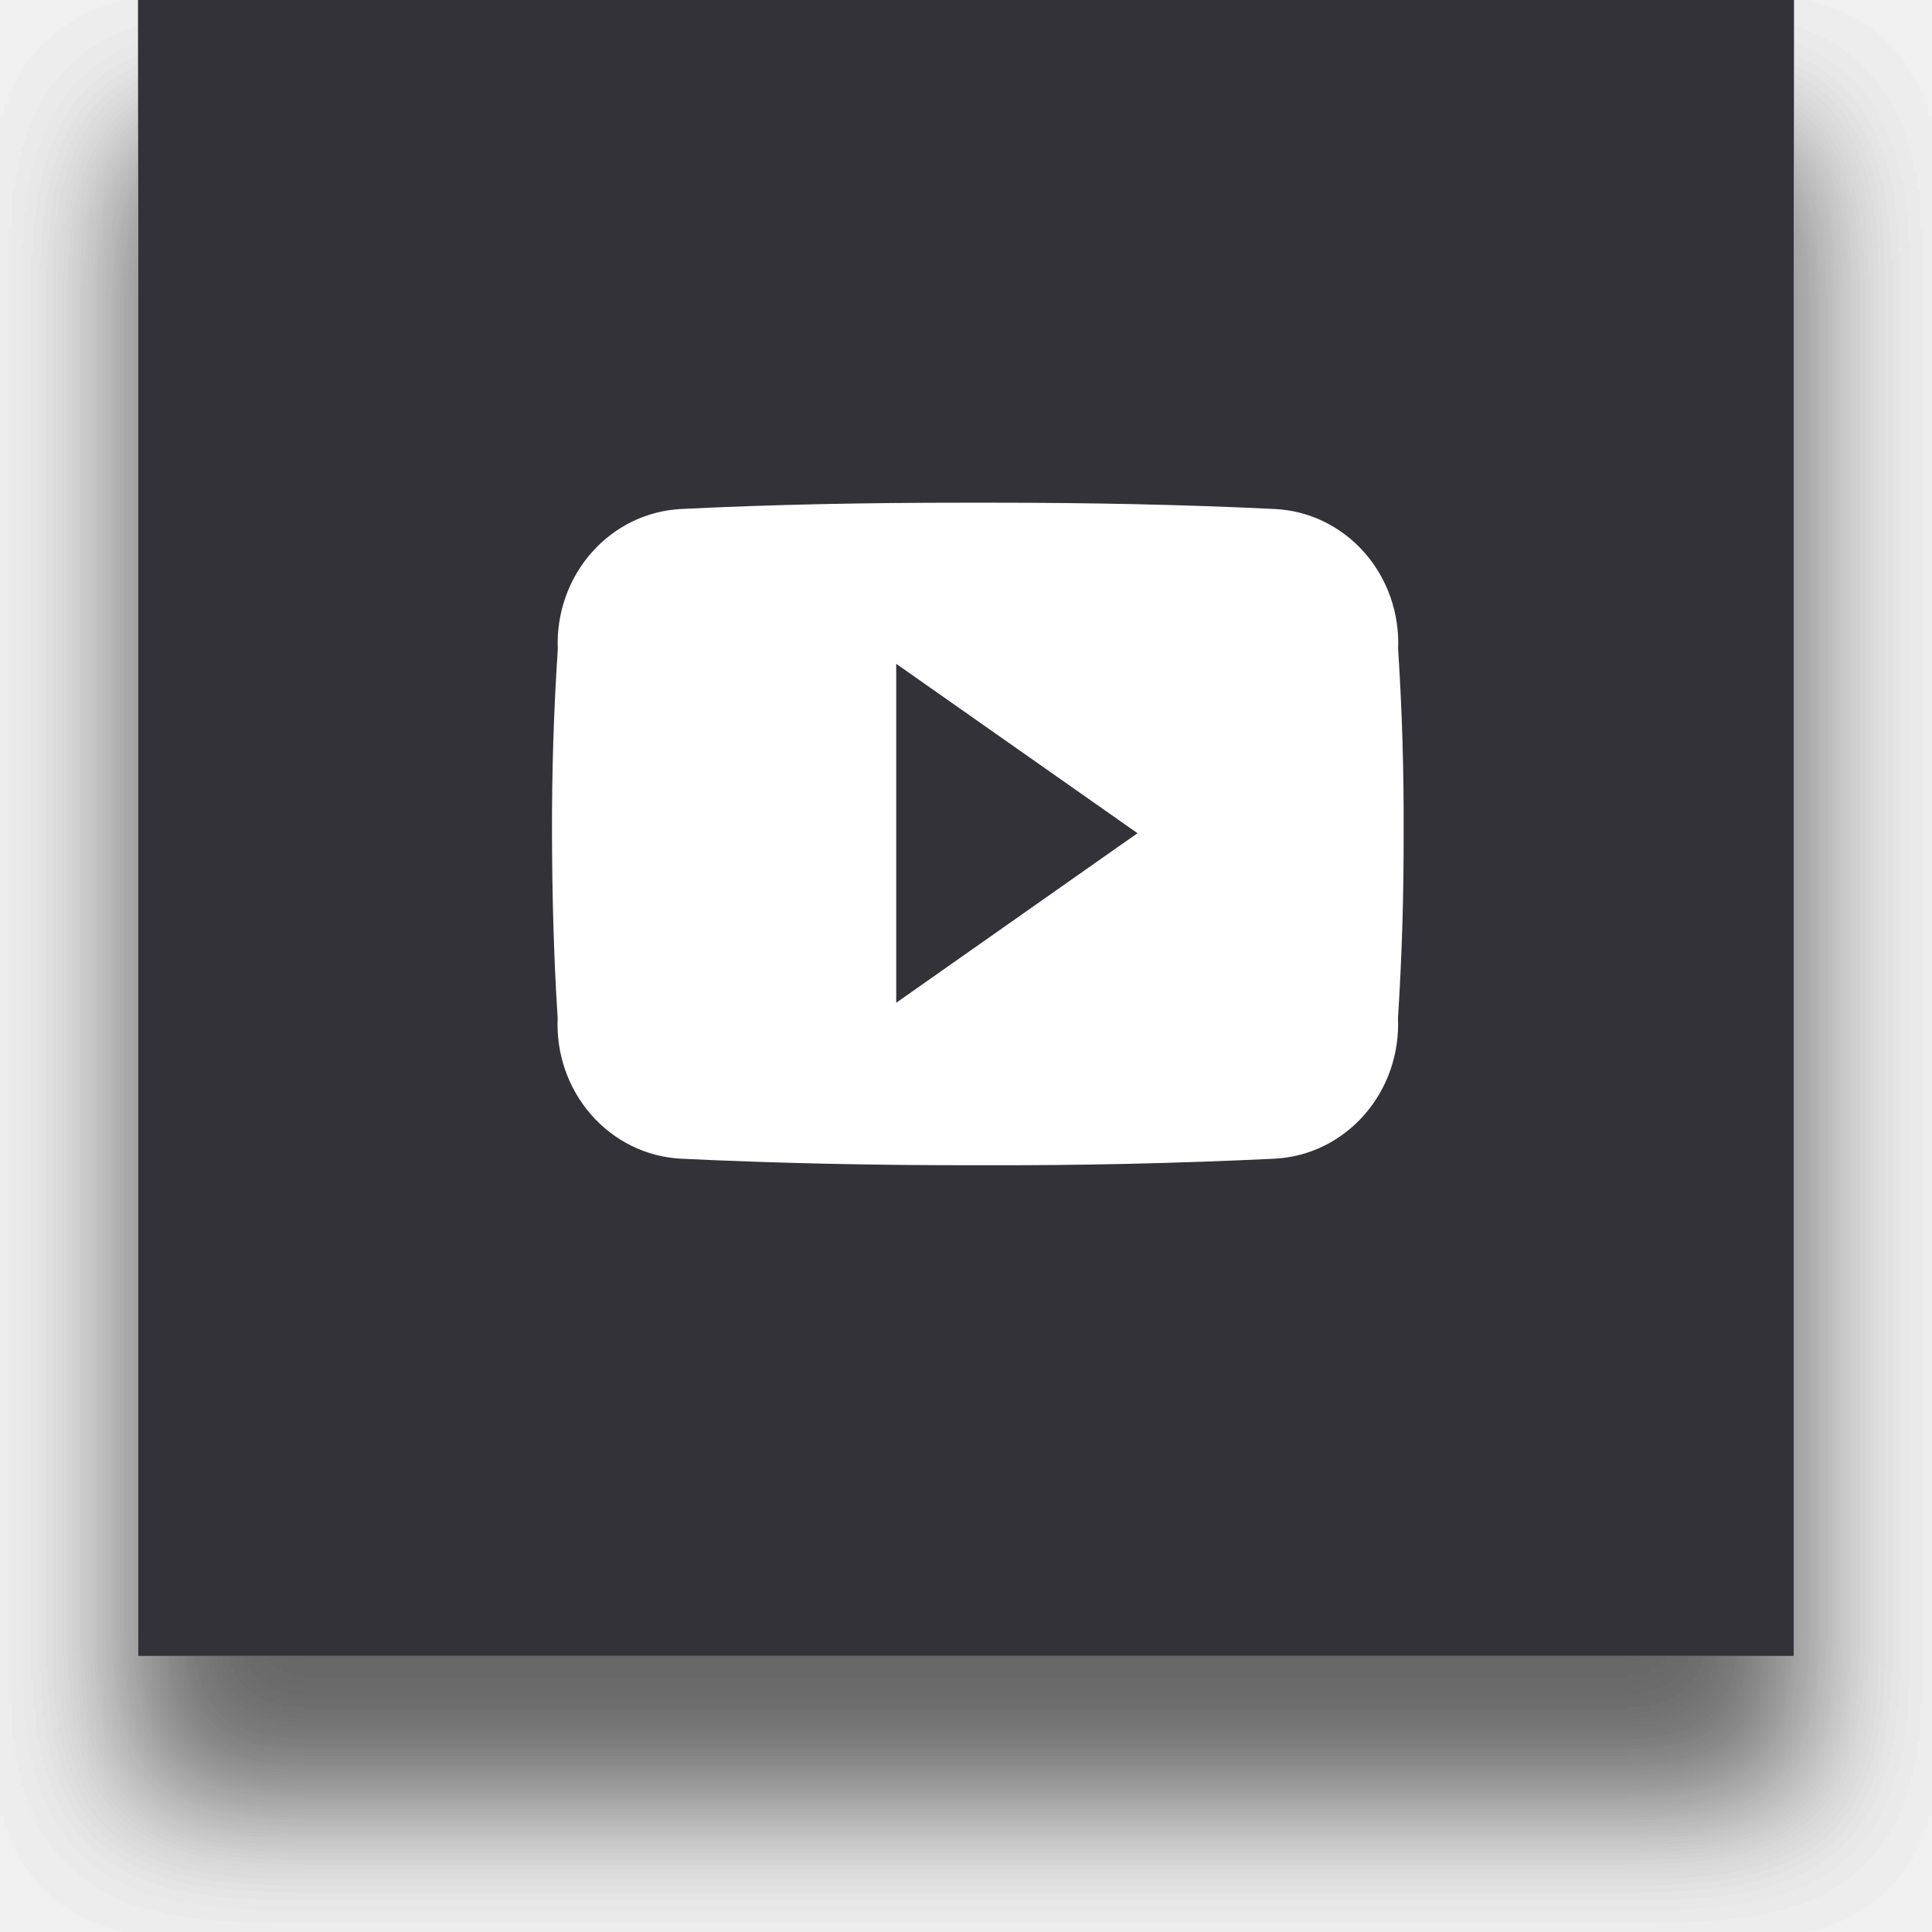
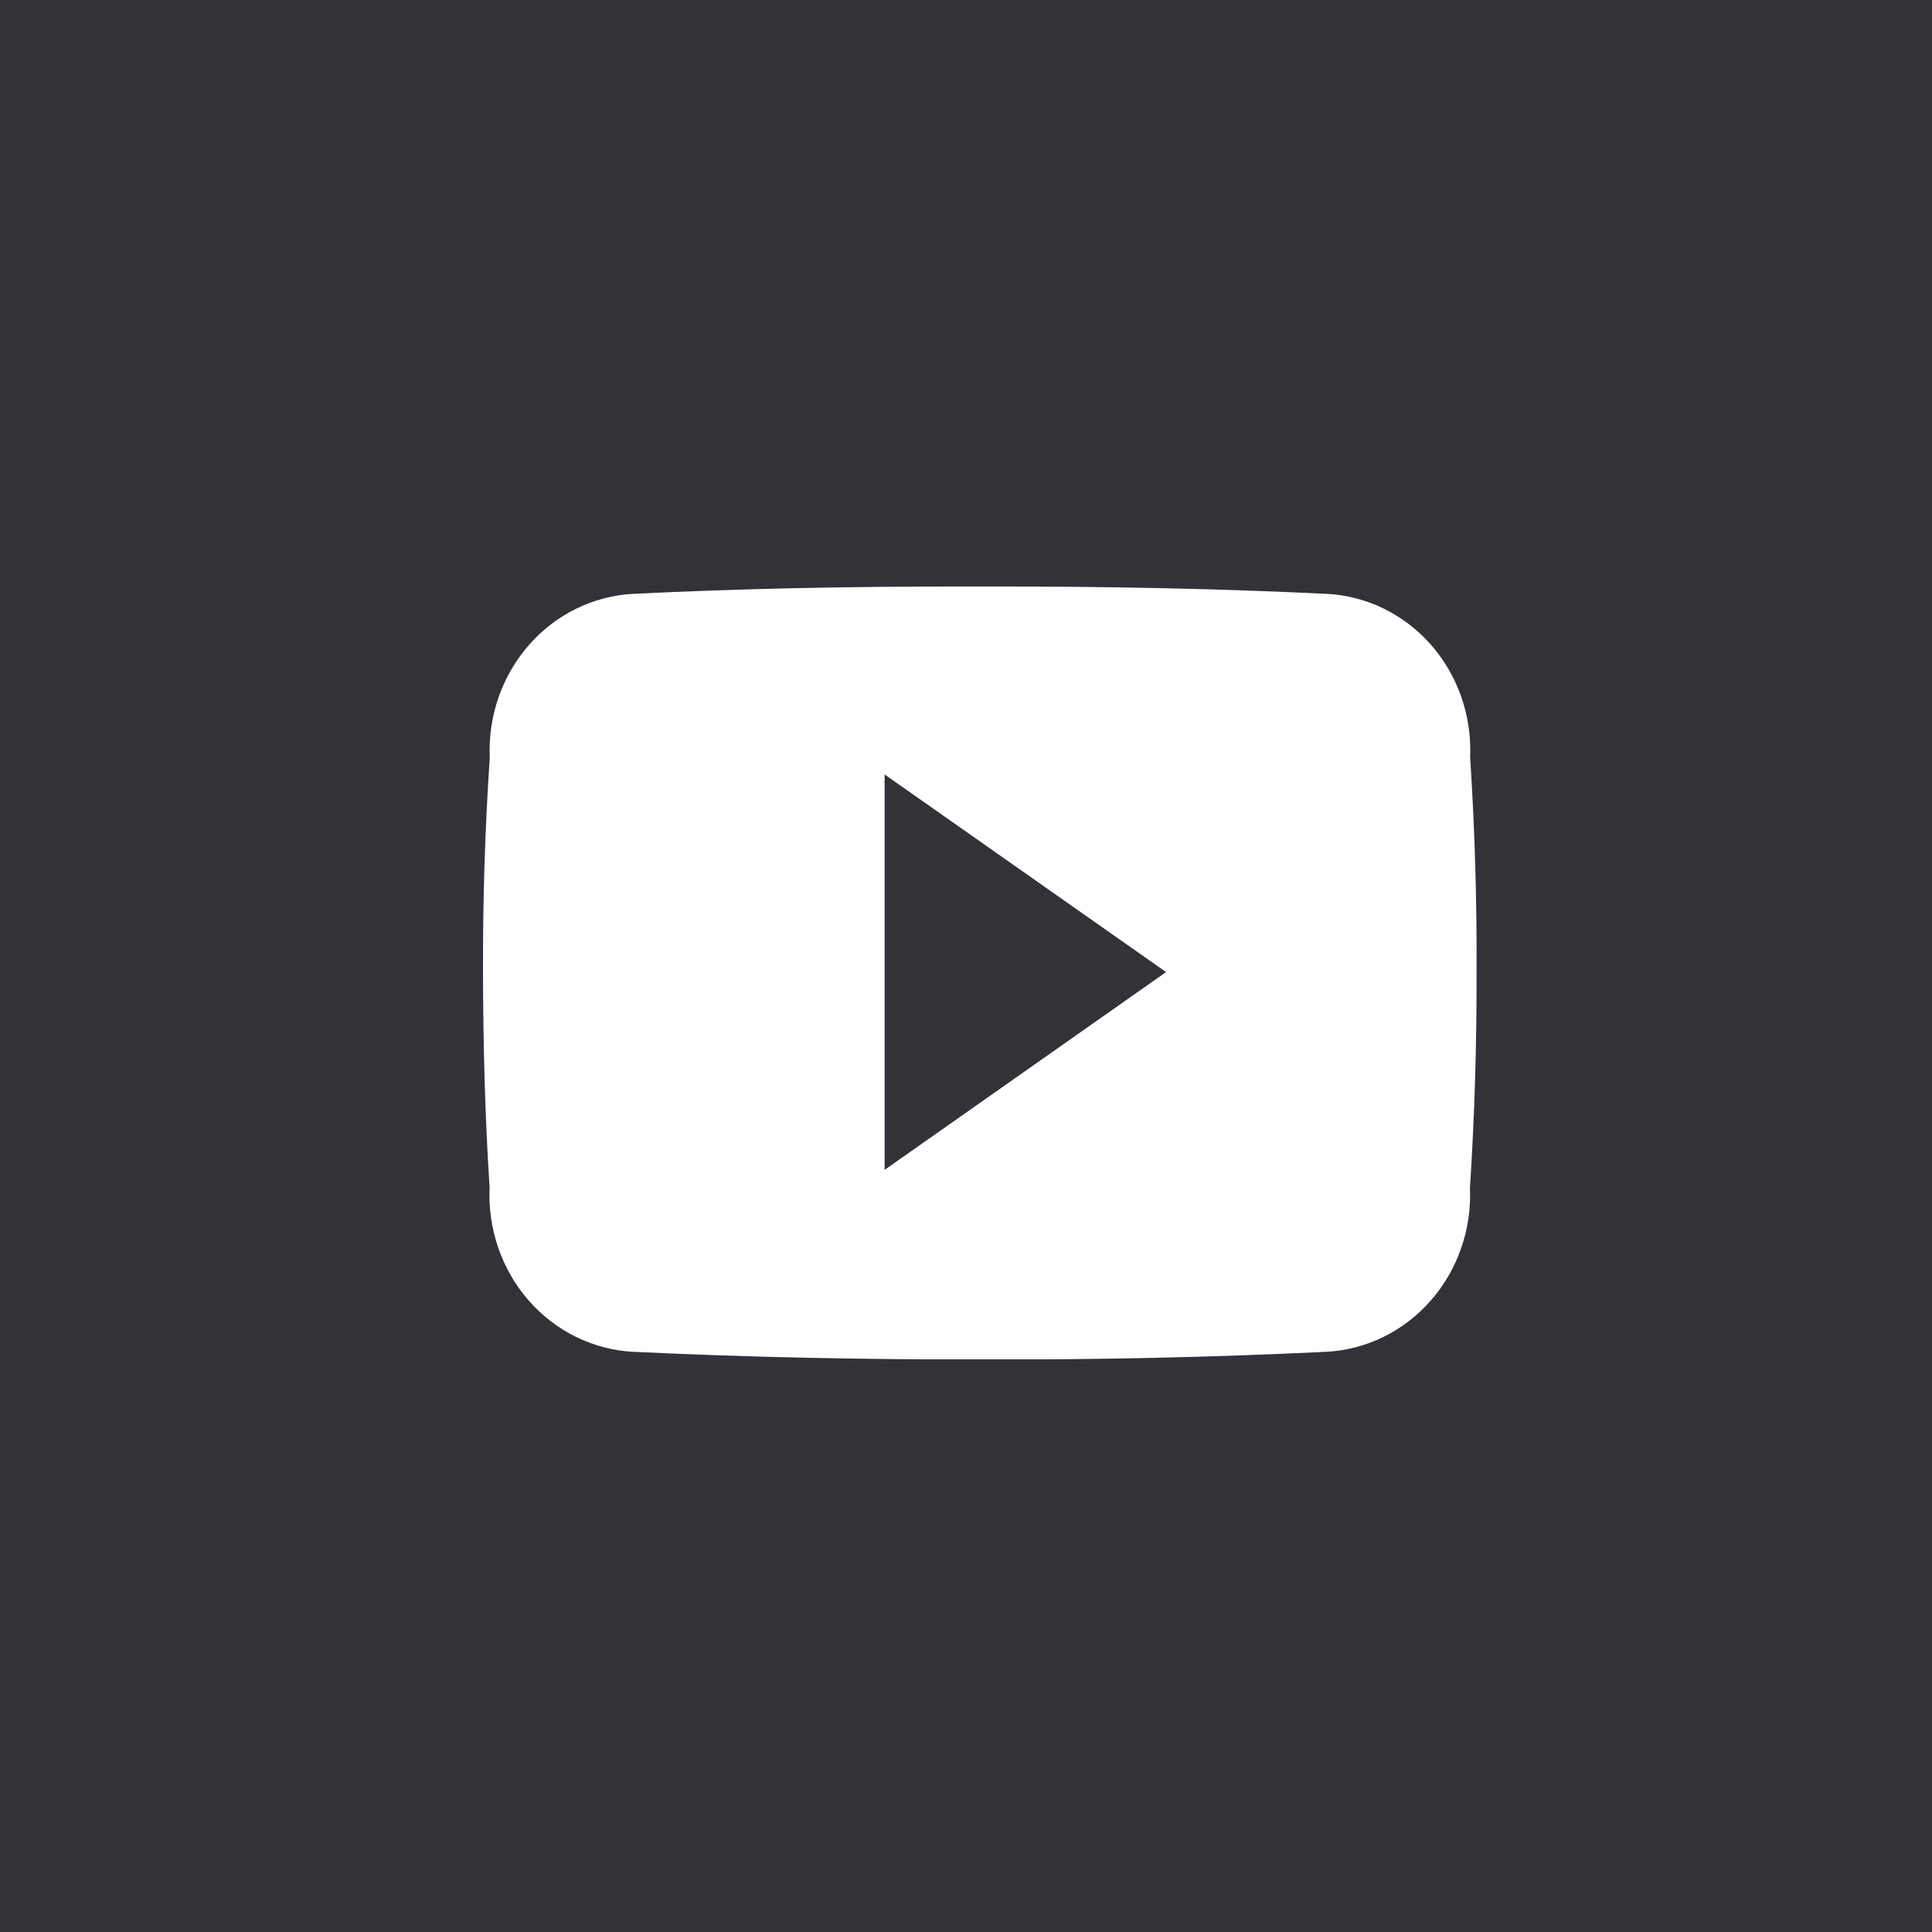
- <svg xmlns="http://www.w3.org/2000/svg" width="56" height="56" viewBox="0 0 56 56" fill="none">
-   <g filter="url(#filter0_ddd_61385_212)">
-     <rect x="4" width="48" height="48" fill="#323238" />
-     <g clip-path="url(#clip0_61385_212)">
-       <path d="M40.525 18.811C40.57 17.782 40.219 16.778 39.55 16.017C38.881 15.257 37.948 14.802 36.956 14.754C34.285 14.624 31.561 14.571 28.778 14.571H27.911C25.134 14.571 22.404 14.621 19.733 14.754C18.741 14.806 17.809 15.262 17.141 16.025C16.473 16.787 16.123 17.792 16.168 18.821C16.049 20.604 15.995 22.38 16 24.161C16.005 25.942 16.049 27.721 16.164 29.506C16.117 30.536 16.465 31.544 17.133 32.308C17.801 33.073 18.734 33.532 19.727 33.585C22.534 33.72 25.413 33.779 28.34 33.775C31.272 33.785 34.143 33.721 36.953 33.585C37.946 33.533 38.88 33.075 39.548 32.311C40.217 31.547 40.567 30.54 40.521 29.51C40.636 27.724 40.689 25.945 40.685 24.16C40.694 22.377 40.641 20.594 40.525 18.811ZM25.978 29.065V19.241L32.971 24.151L25.978 29.065Z" fill="white" />
-     </g>
+ <svg xmlns="http://www.w3.org/2000/svg" width="48" height="48" viewBox="0 0 48 48" fill="none">
+   <rect width="48" height="48" fill="#323238" />
+   <g clip-path="url(#clip0_61385_132)">
+     <path d="M36.525 18.811C36.57 17.782 36.219 16.778 35.55 16.017C34.881 15.257 33.948 14.802 32.956 14.754C30.285 14.624 27.561 14.571 24.778 14.571H23.911C21.134 14.571 18.404 14.621 15.733 14.754C14.741 14.806 13.809 15.262 13.141 16.025C12.473 16.787 12.123 17.792 12.168 18.821C12.048 20.604 11.995 22.38 12 24.161C12.005 25.942 12.048 27.721 12.164 29.506C12.117 30.536 12.466 31.544 13.133 32.308C13.801 33.073 14.734 33.532 15.727 33.585C18.534 33.72 21.413 33.779 24.34 33.775C27.272 33.785 30.143 33.721 32.953 33.585C33.946 33.533 34.88 33.075 35.548 32.311C36.217 31.547 36.567 30.54 36.521 29.51C36.636 27.724 36.689 25.945 36.685 24.16C36.694 22.377 36.641 20.594 36.525 18.811ZM21.978 29.065V19.241L28.971 24.151L21.978 29.065Z" fill="white" />
  </g>
  <defs>
-     <filter id="filter0_ddd_61385_212" x="0" y="0" width="56" height="56" filterUnits="userSpaceOnUse" color-interpolation-filters="sRGB">
-       <feFlood flood-opacity="0" result="BackgroundImageFix" />
-       <feColorMatrix in="SourceAlpha" type="matrix" values="0 0 0 0 0 0 0 0 0 0 0 0 0 0 0 0 0 0 127 0" result="hardAlpha" />
-       <feOffset dy="4" />
-       <feGaussianBlur stdDeviation="2" />
-       <feComposite in2="hardAlpha" operator="out" />
-       <feColorMatrix type="matrix" values="0 0 0 0 0 0 0 0 0 0 0 0 0 0 0 0 0 0 0.25 0" />
-       <feBlend mode="normal" in2="BackgroundImageFix" result="effect1_dropShadow_61385_212" />
-       <feColorMatrix in="SourceAlpha" type="matrix" values="0 0 0 0 0 0 0 0 0 0 0 0 0 0 0 0 0 0 127 0" result="hardAlpha" />
-       <feOffset dy="4" />
-       <feGaussianBlur stdDeviation="2" />
-       <feComposite in2="hardAlpha" operator="out" />
-       <feColorMatrix type="matrix" values="0 0 0 0 0 0 0 0 0 0 0 0 0 0 0 0 0 0 0.25 0" />
-       <feBlend mode="normal" in2="effect1_dropShadow_61385_212" result="effect2_dropShadow_61385_212" />
-       <feColorMatrix in="SourceAlpha" type="matrix" values="0 0 0 0 0 0 0 0 0 0 0 0 0 0 0 0 0 0 127 0" result="hardAlpha" />
-       <feOffset dy="4" />
-       <feGaussianBlur stdDeviation="2" />
-       <feComposite in2="hardAlpha" operator="out" />
-       <feColorMatrix type="matrix" values="0 0 0 0 0 0 0 0 0 0 0 0 0 0 0 0 0 0 0.25 0" />
-       <feBlend mode="normal" in2="effect2_dropShadow_61385_212" result="effect3_dropShadow_61385_212" />
-       <feBlend mode="normal" in="SourceGraphic" in2="effect3_dropShadow_61385_212" result="shape" />
-     </filter>
-     <clipPath id="clip0_61385_212">
-       <rect width="24.686" height="19.2" fill="white" transform="translate(16 14.5712)" />
+     <clipPath id="clip0_61385_132">
+       <rect width="24.686" height="19.2" fill="white" transform="translate(12 14.5712)" />
    </clipPath>
  </defs>
</svg>
